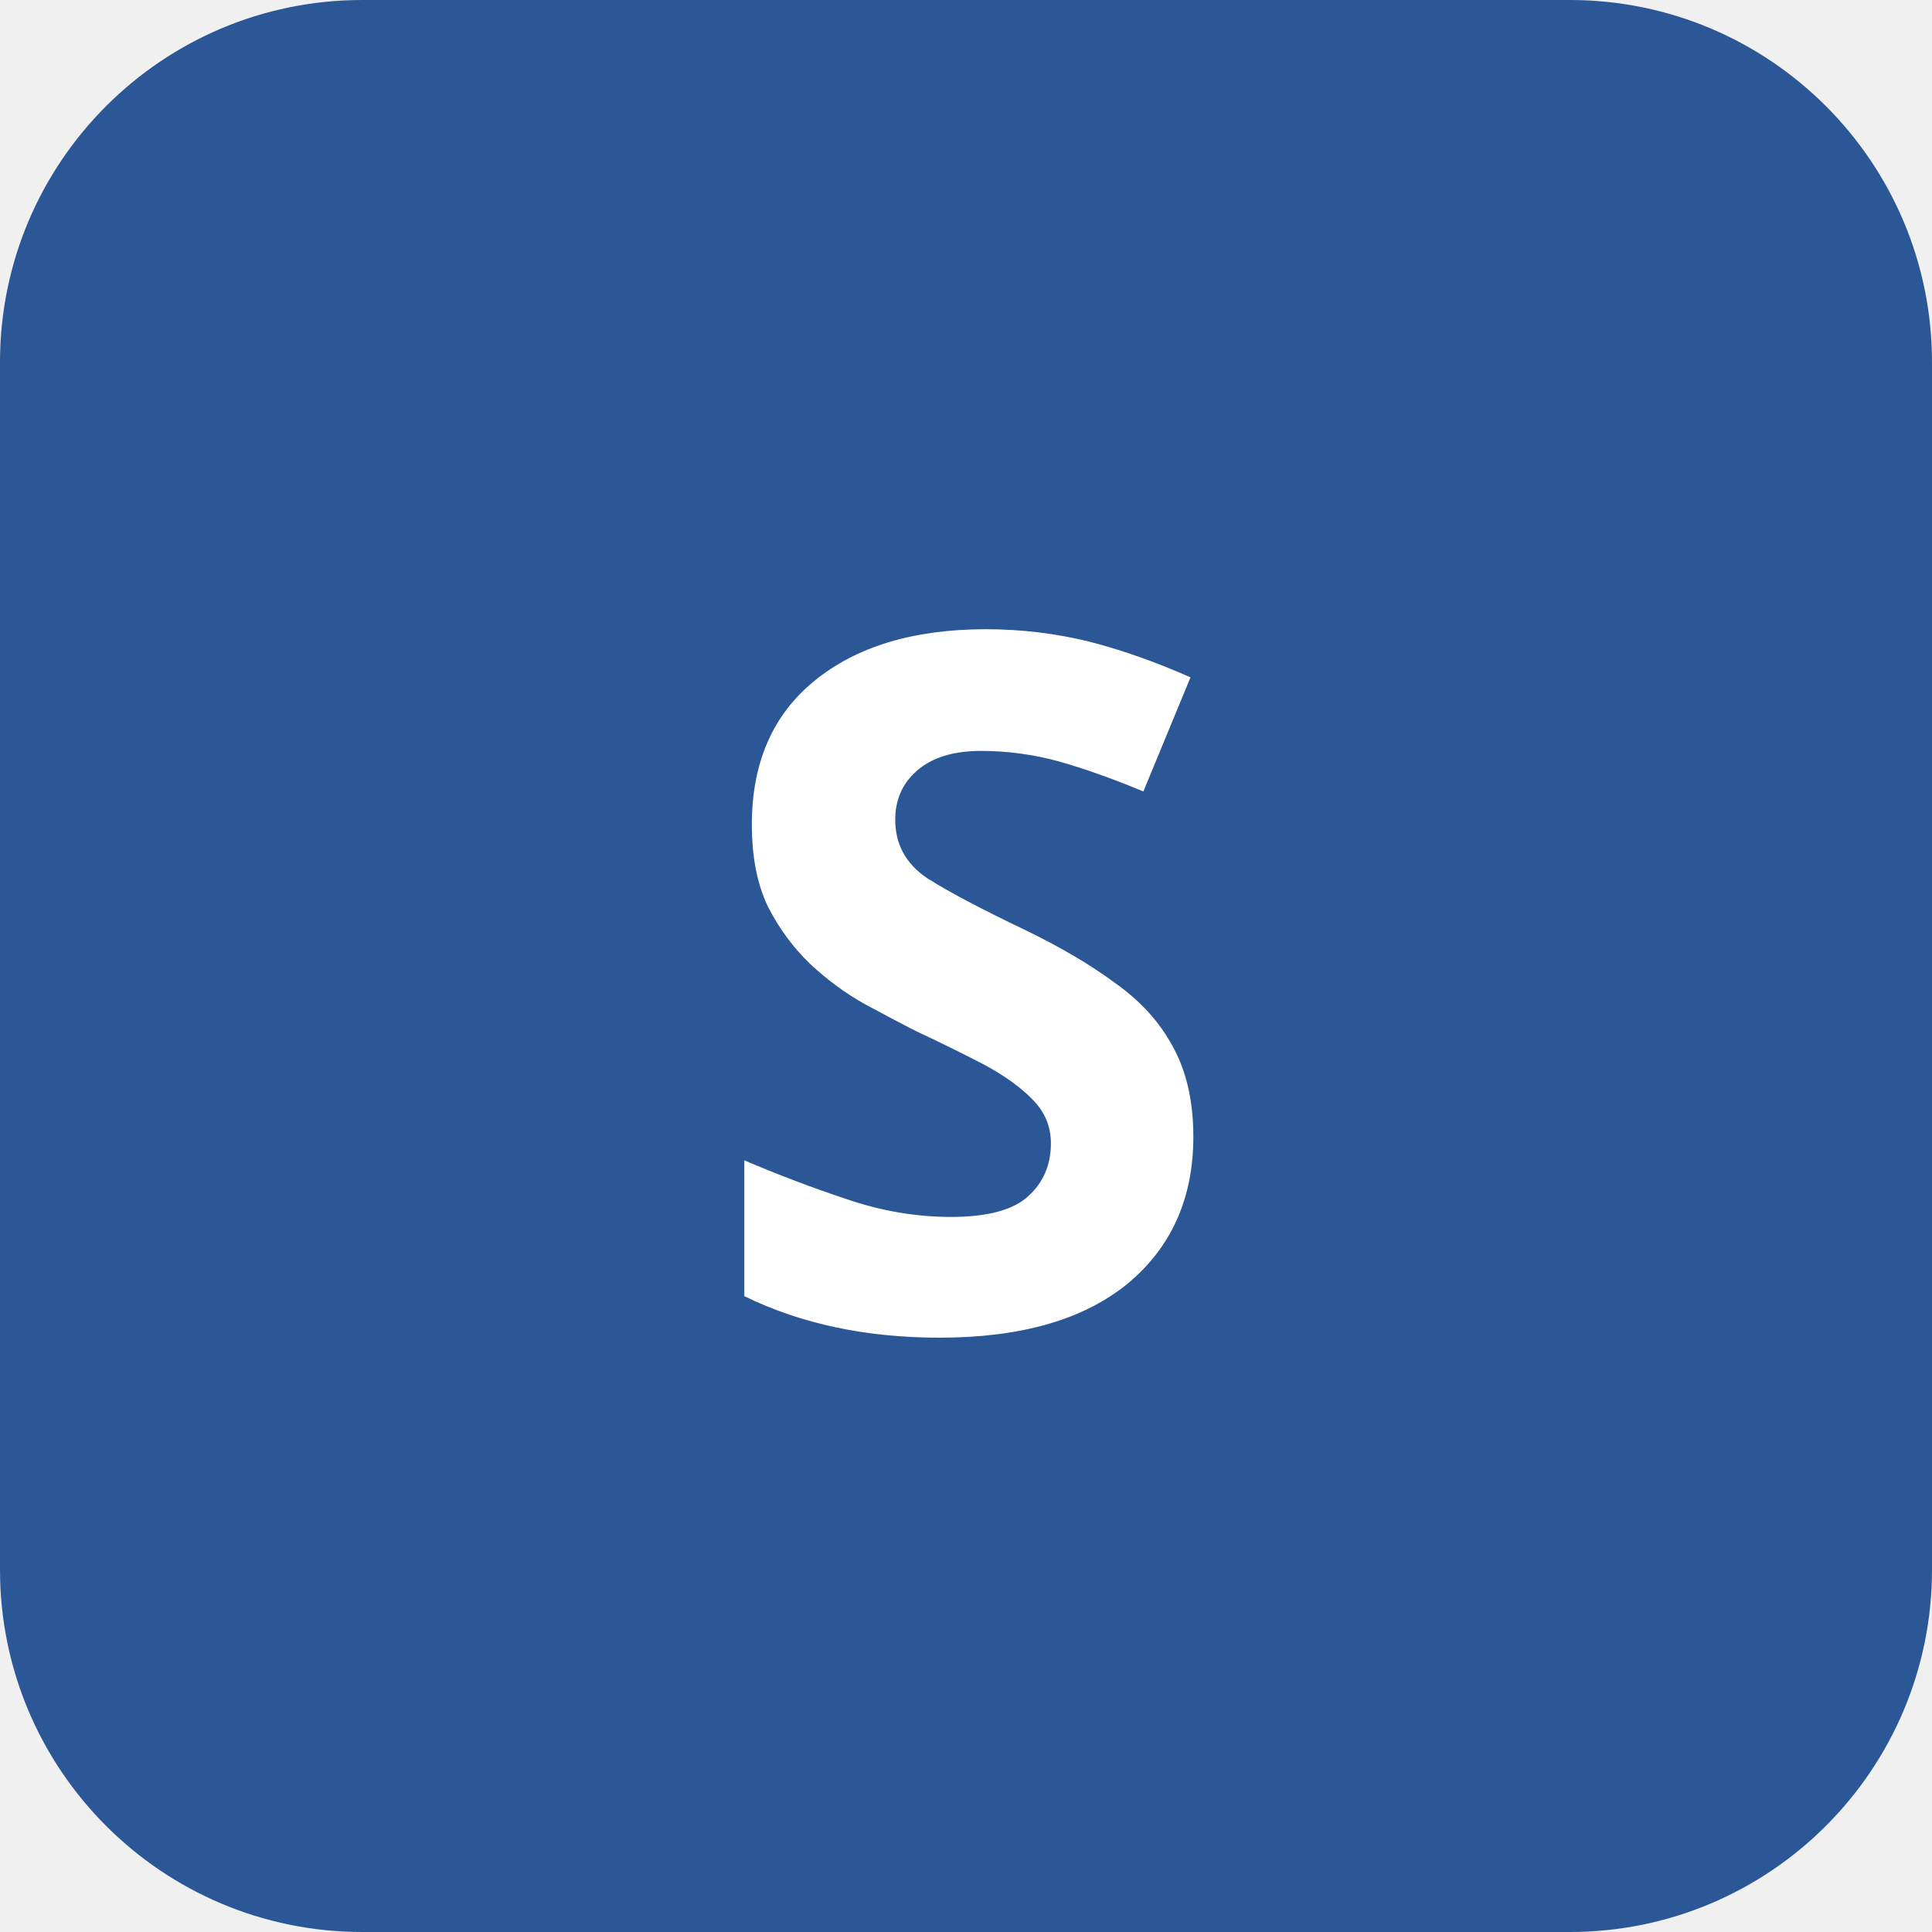
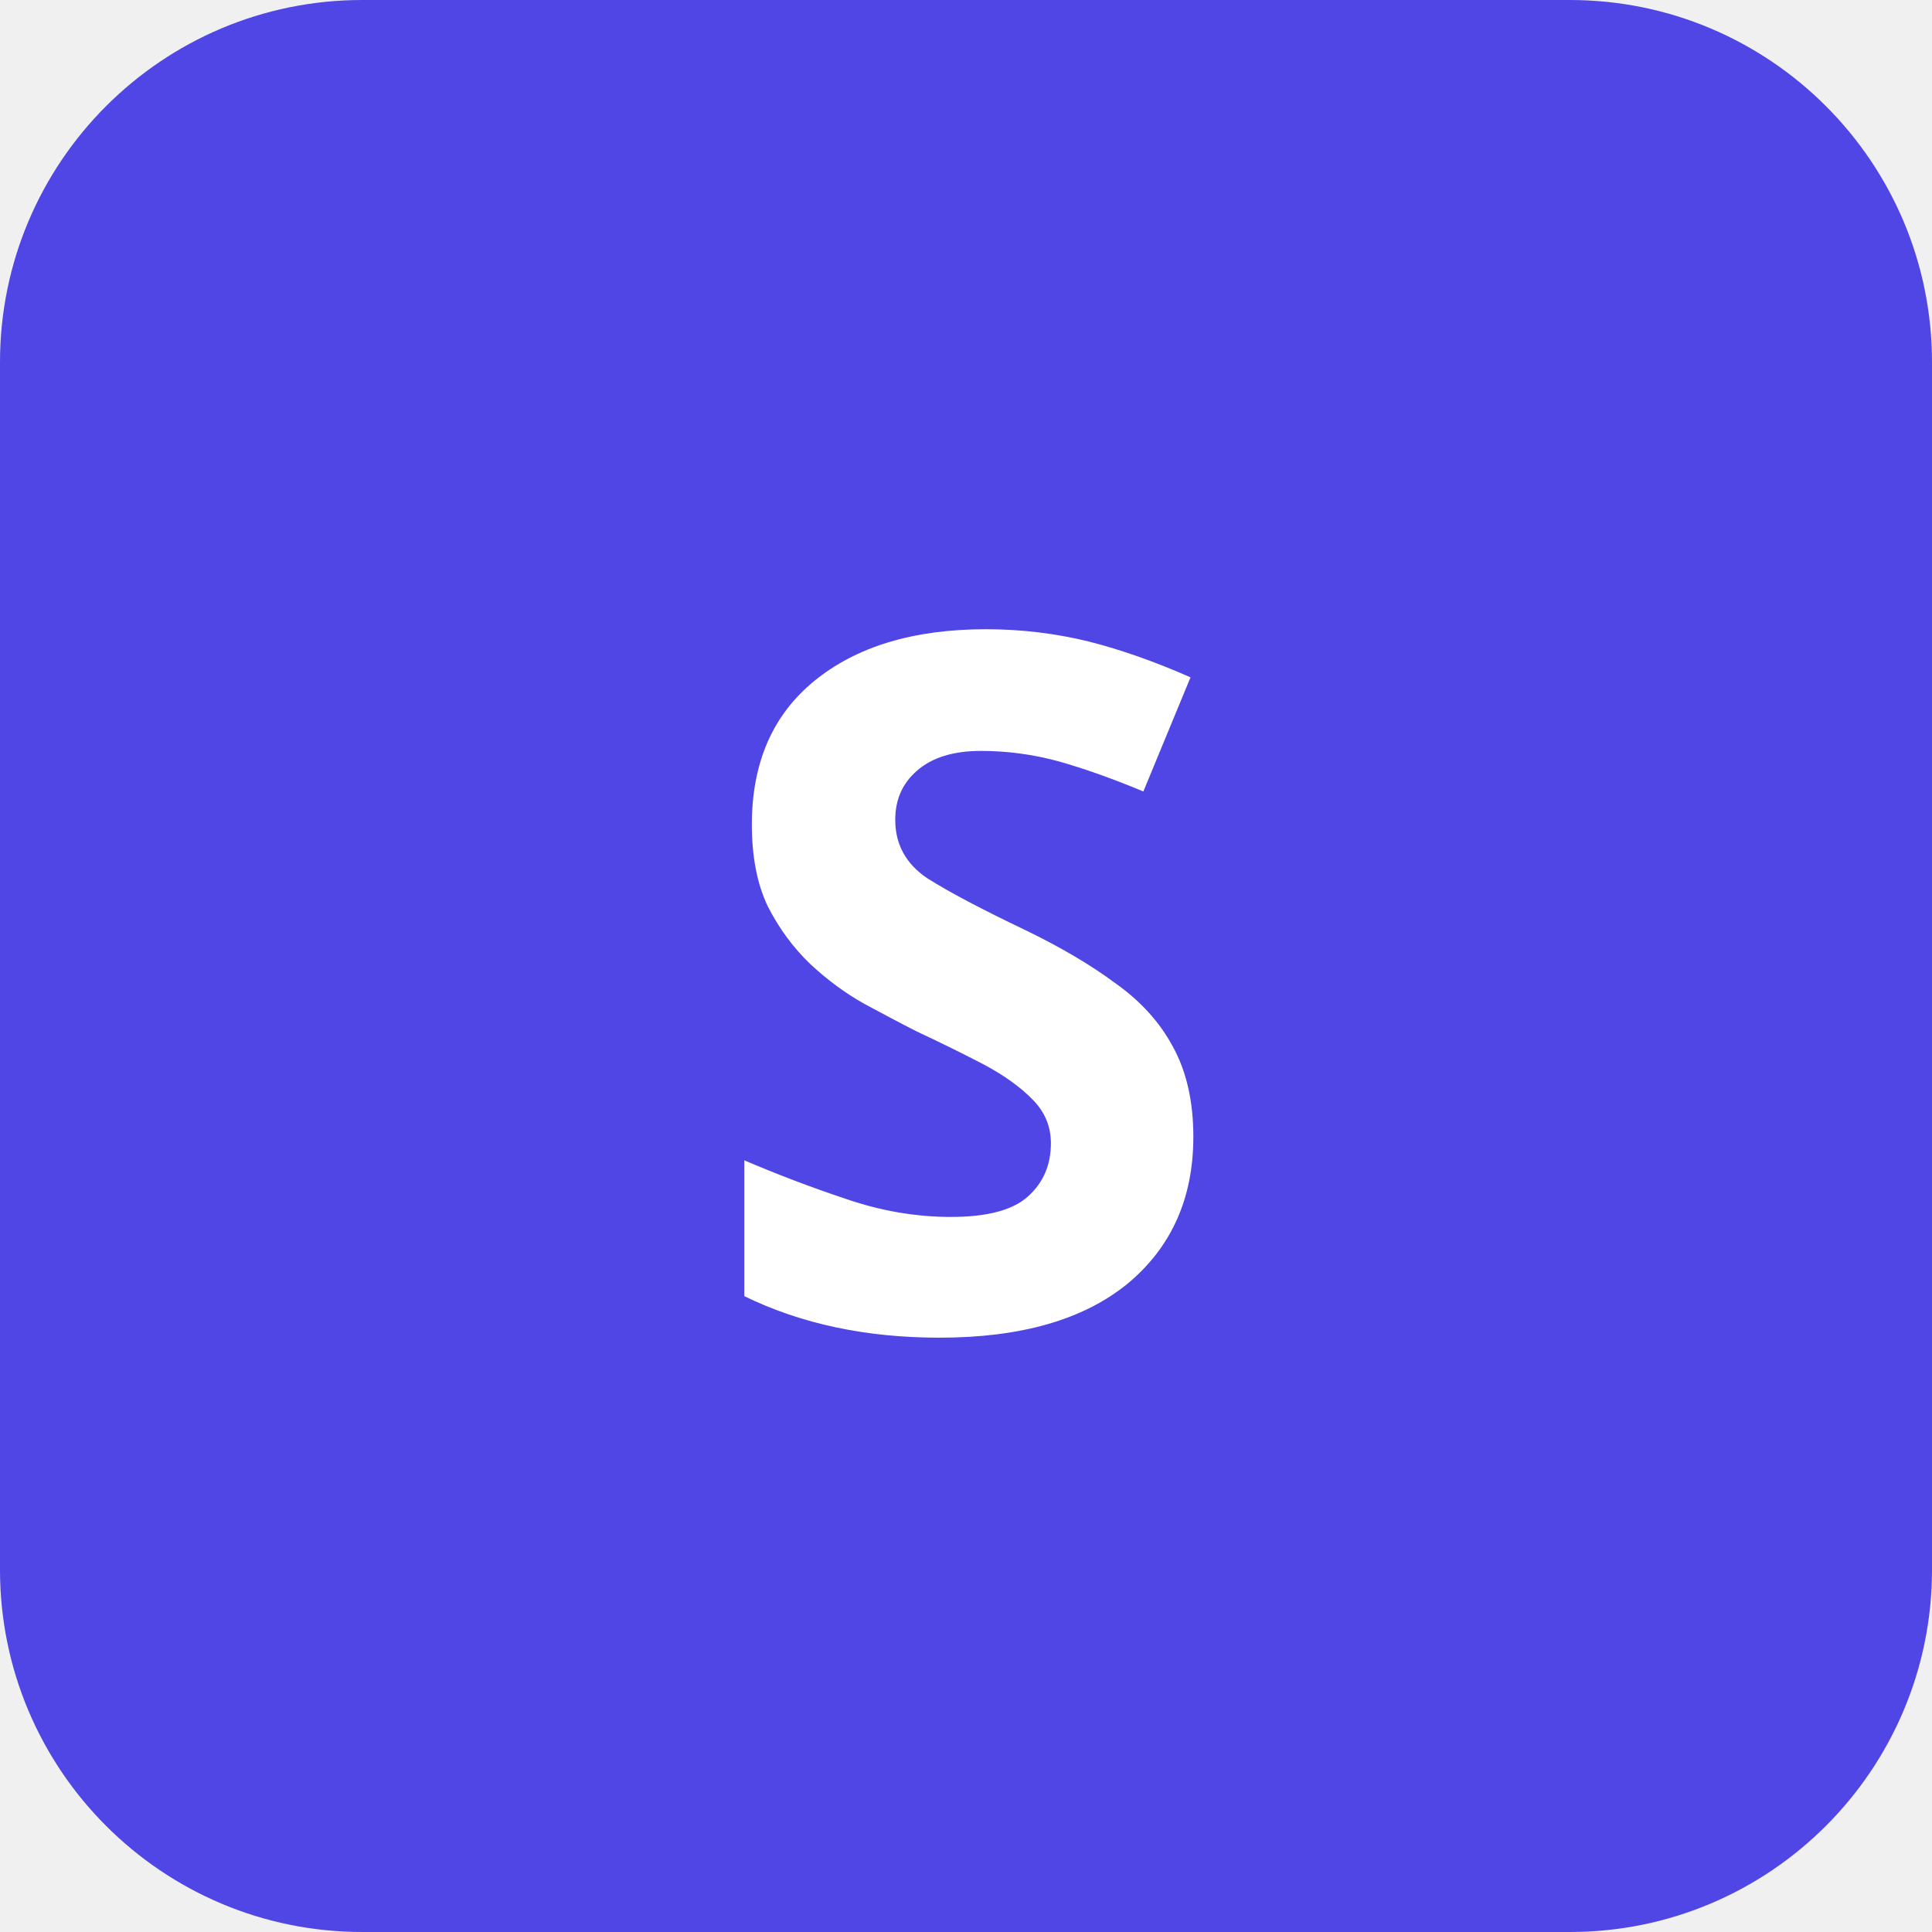
<svg xmlns="http://www.w3.org/2000/svg" viewBox="0 0 32 32">
-   <rect width="32" height="32" rx="6" fill="#2b5797" />
+   <rect width="32" height="32" rx="6" fill="#4f46e5" />
  <text x="16" y="22" font-family="sans-serif" font-size="16" font-weight="bold" text-anchor="middle" fill="#ffffff">S</text>
</svg>
